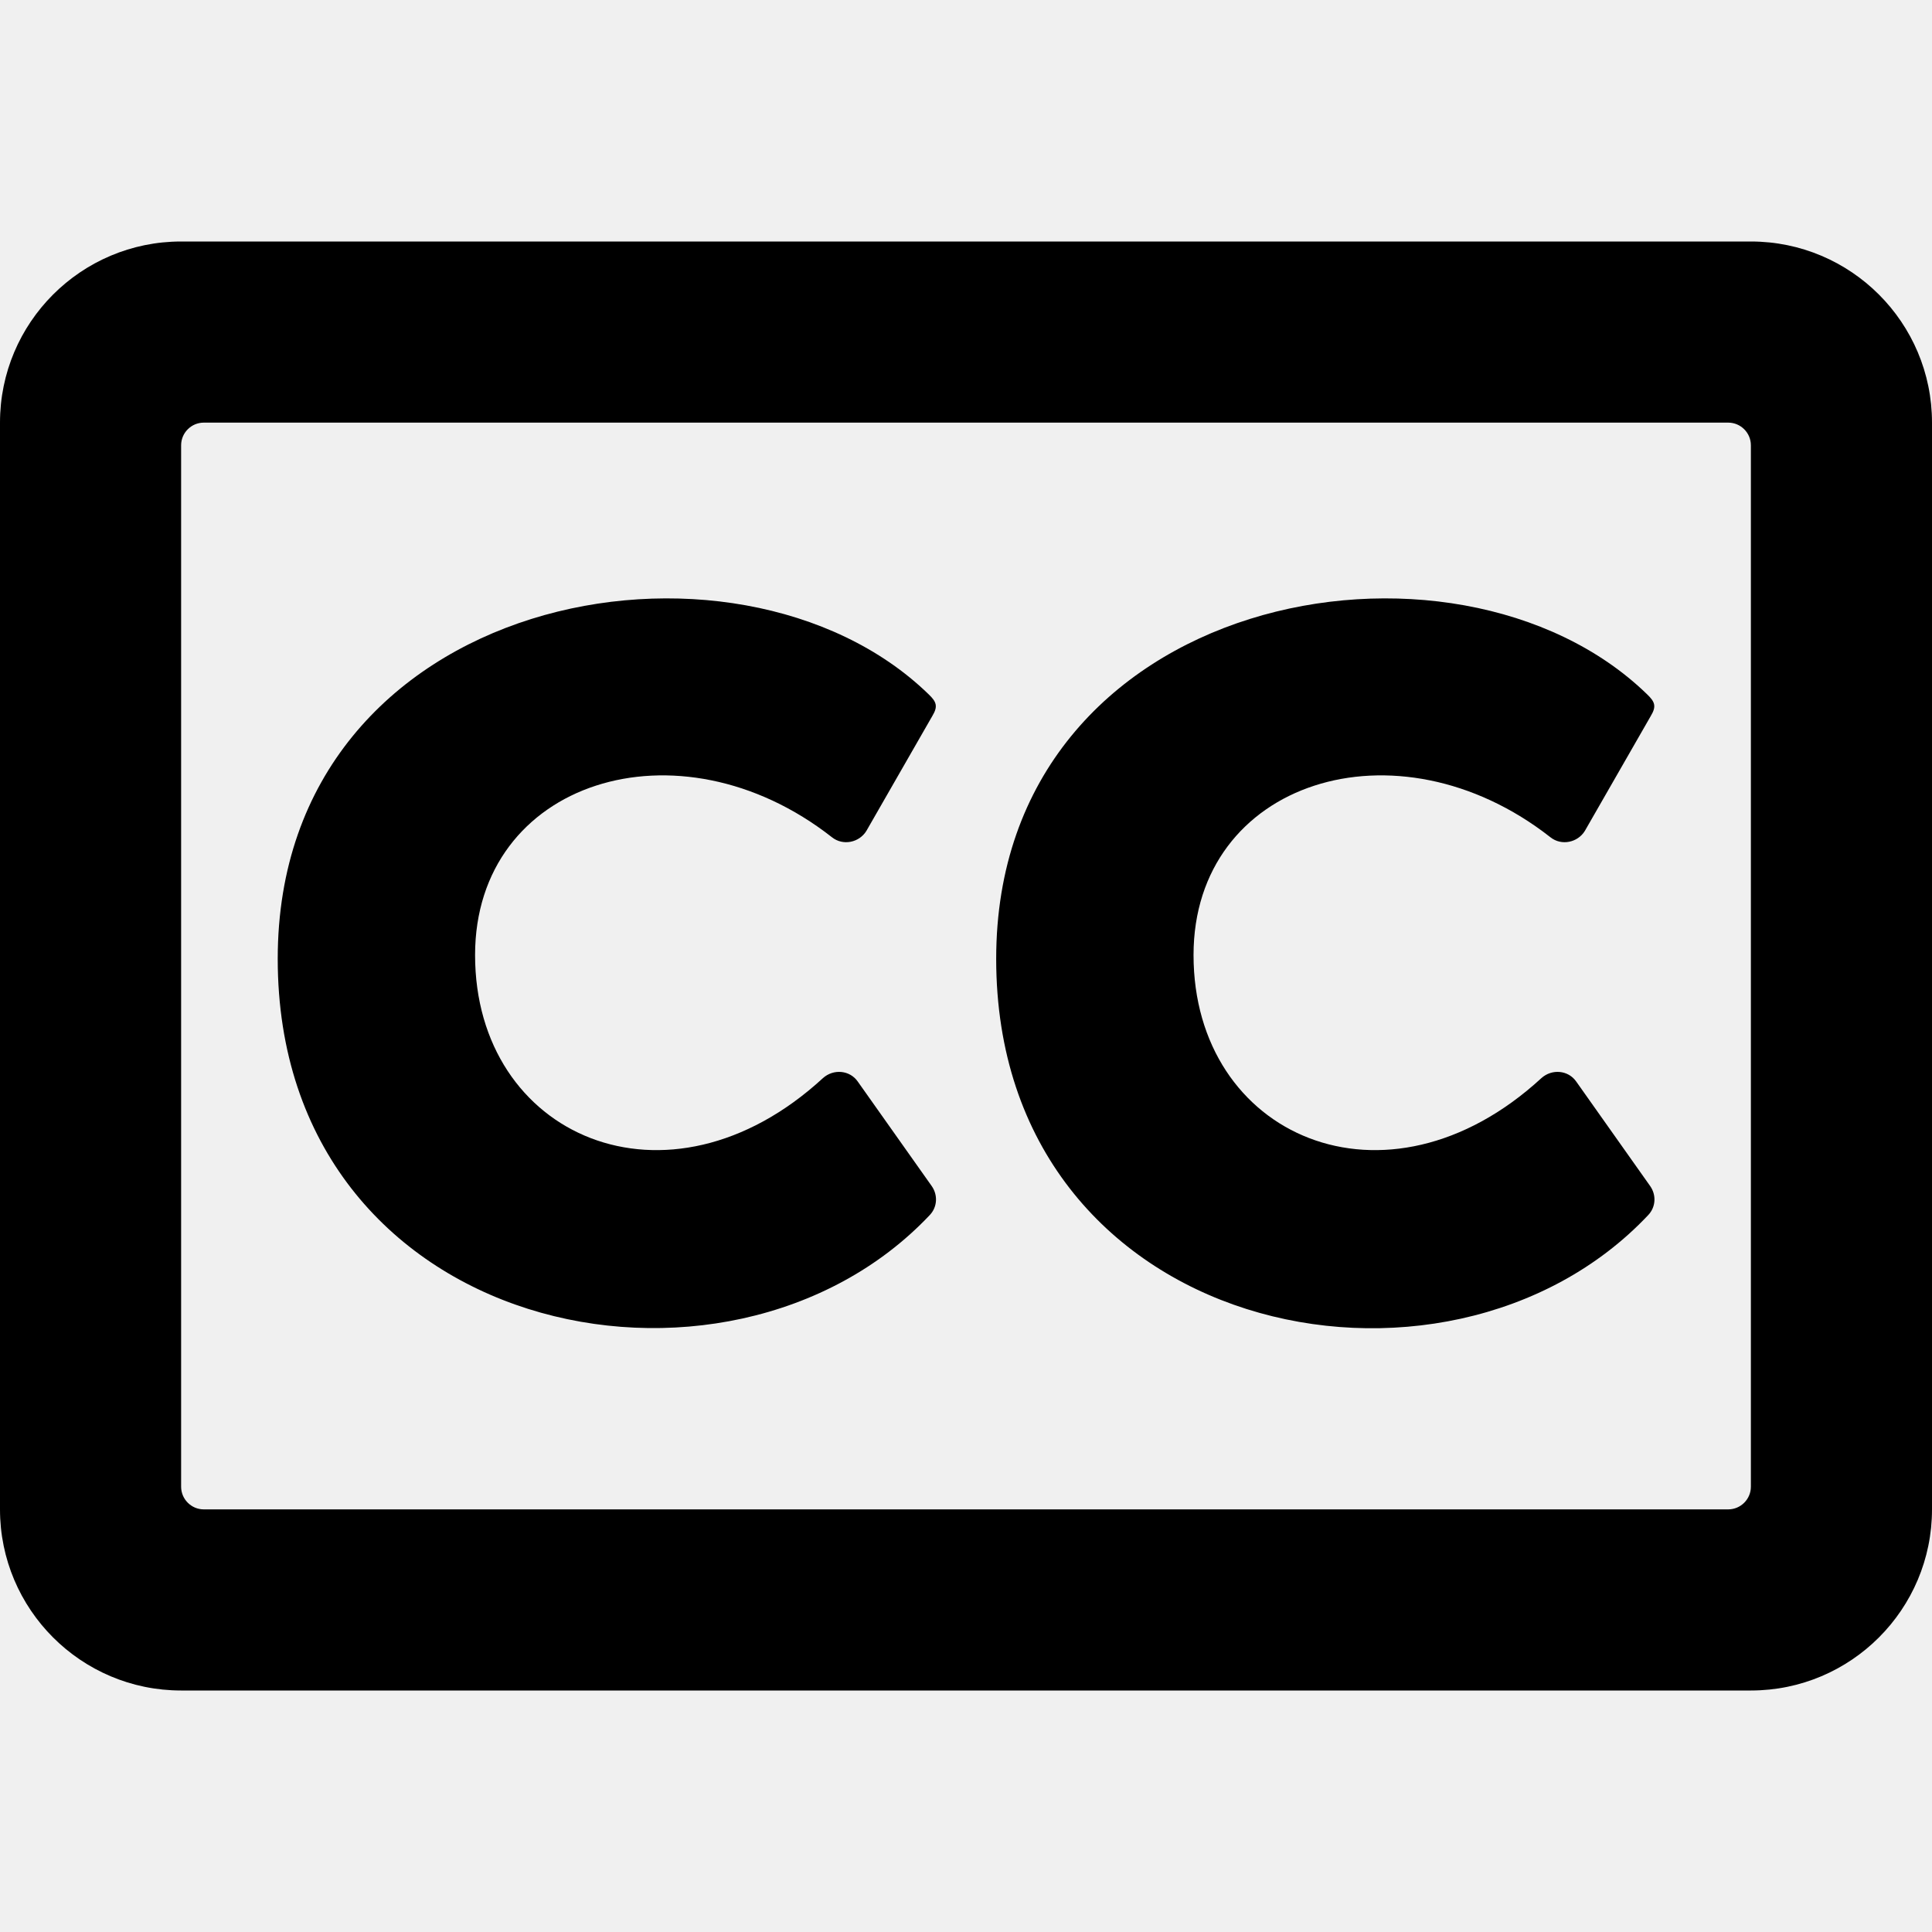
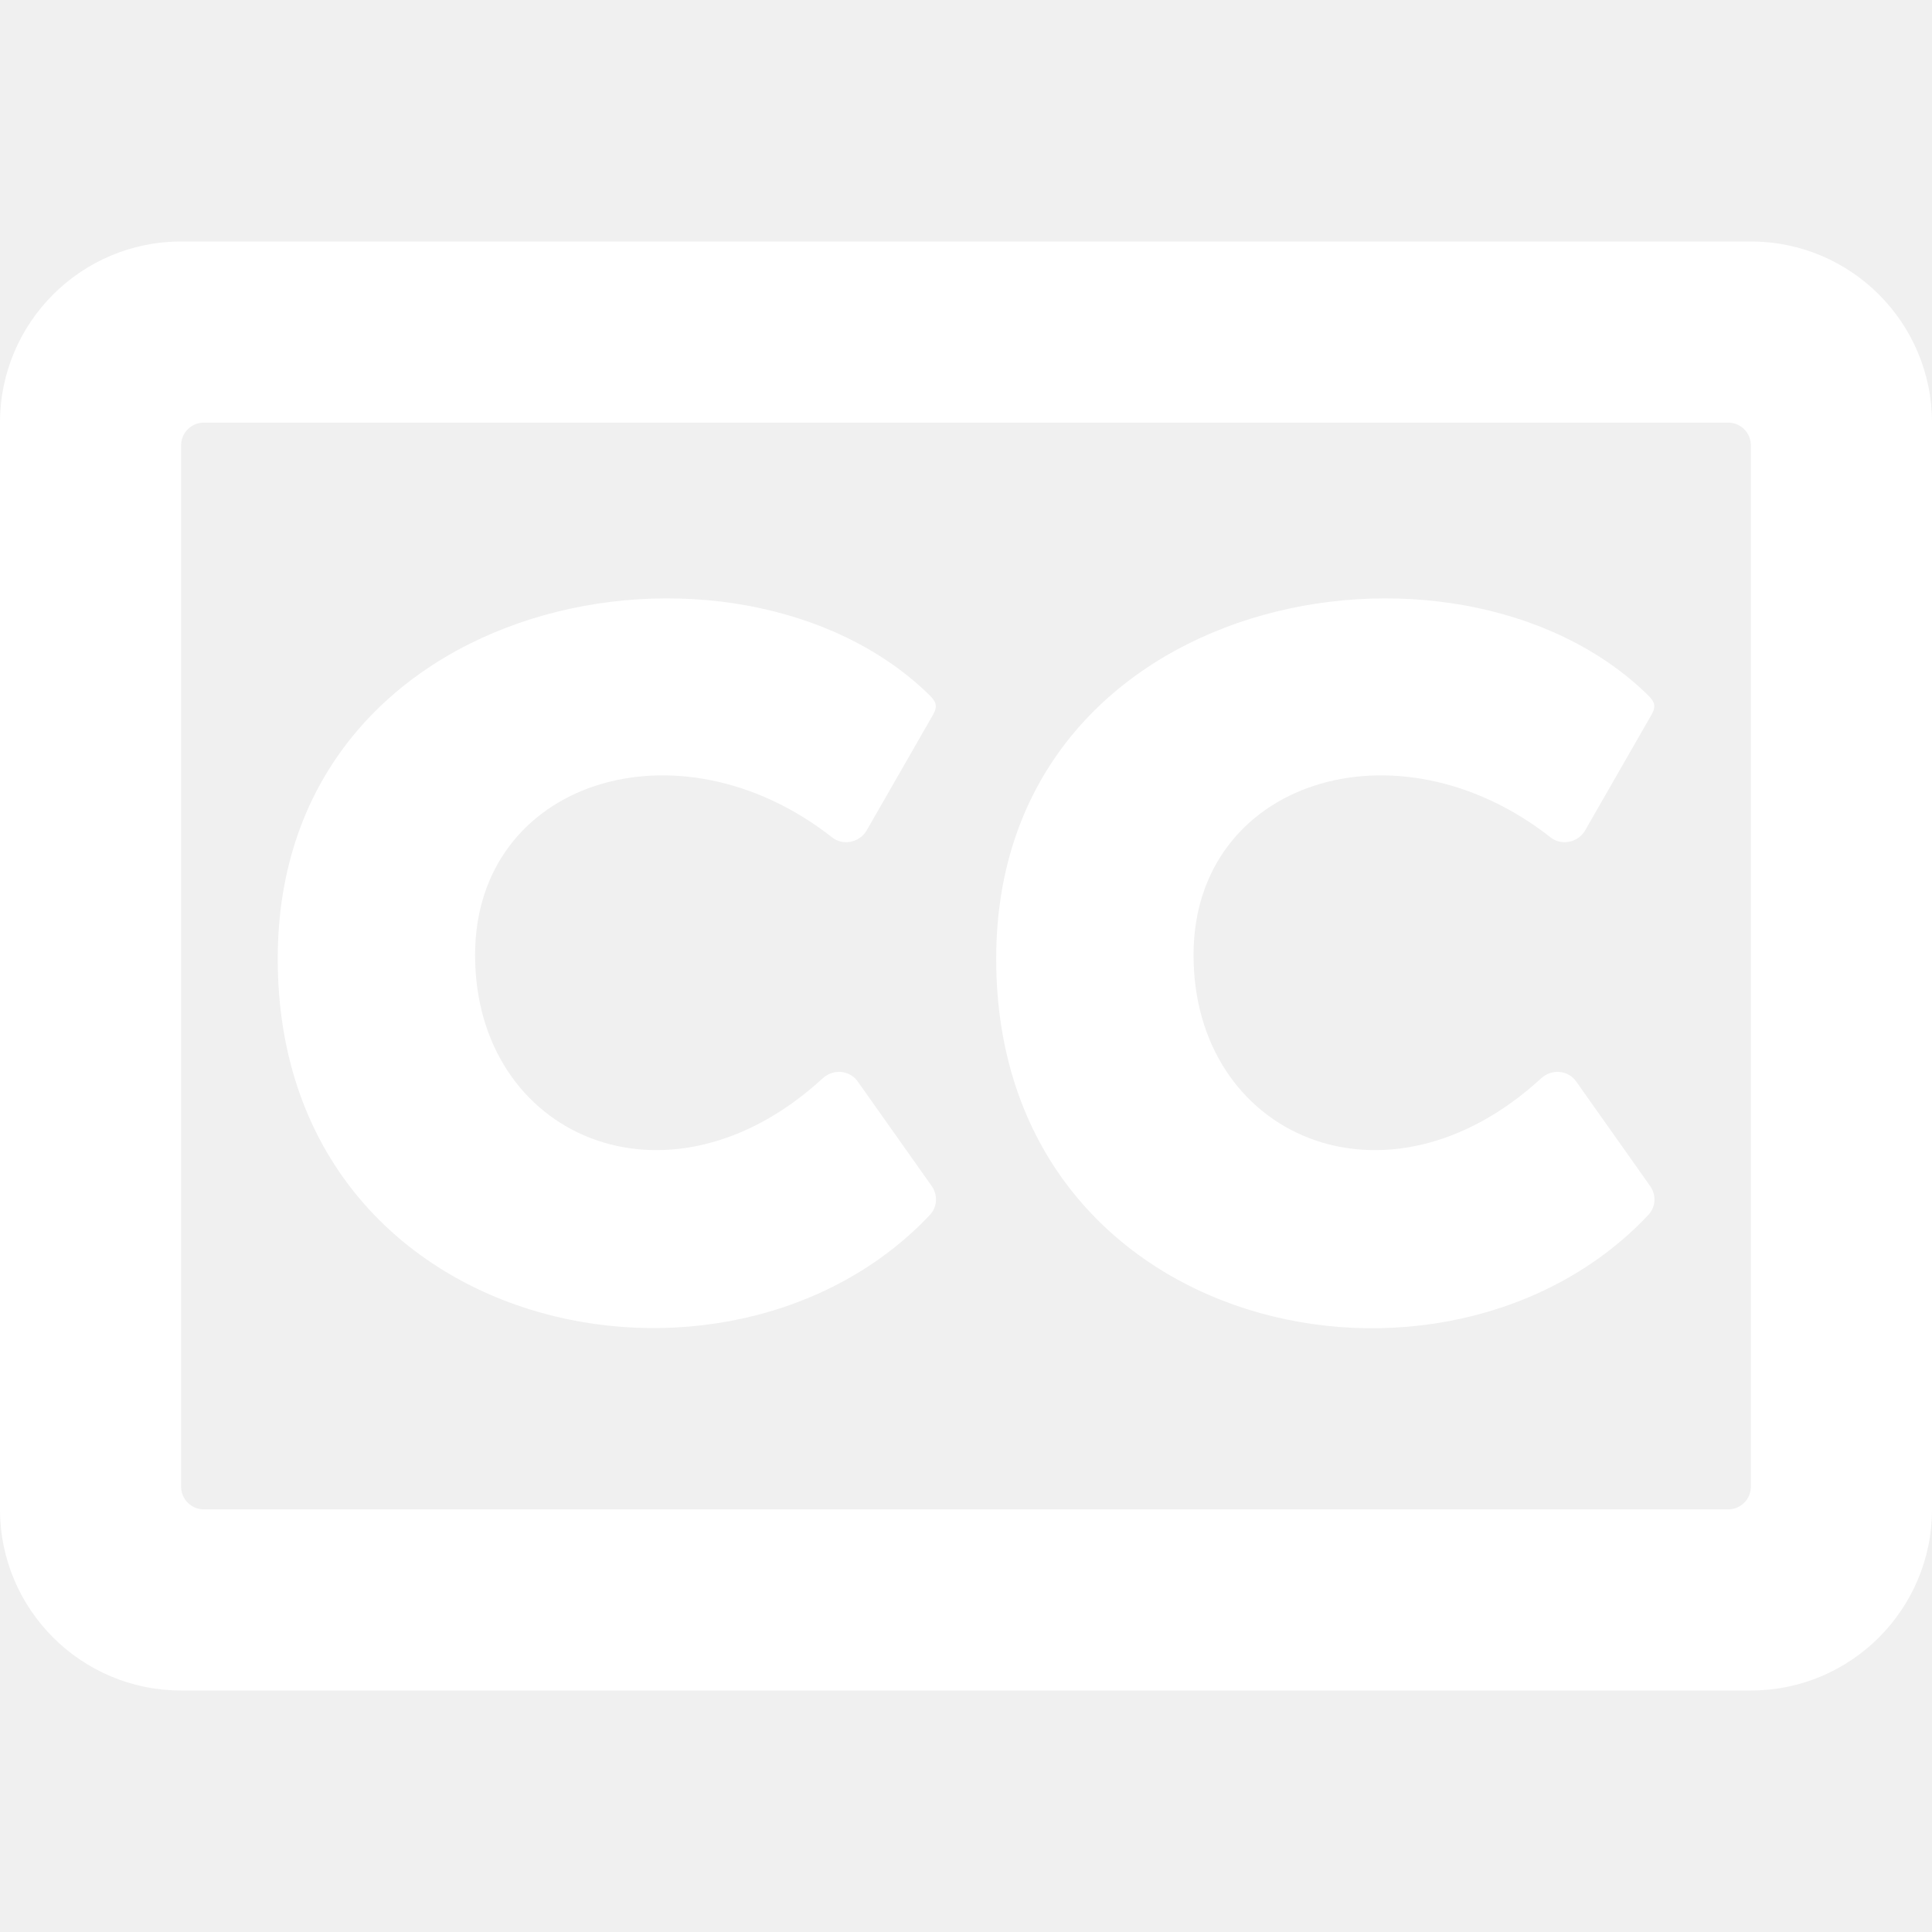
<svg xmlns="http://www.w3.org/2000/svg" viewBox="0 0 512 512">
-   <path d="M464 64H48C21.5 64 0 85.5 0 112v288c0 26.5 21.5 48 48 48h416c26.5 0 48-21.5 48-48V112c0-26.5-21.5-48-48-48zm-6 336H54c-3.3 0-6-2.7-6-6V118c0-3.3 2.7-6 6-6h404c3.3 0 6 2.7 6 6v276c0 3.3-2.7 6-6 6zm-211.1-85.7c1.7 2.4 1.5 5.6-.5 7.7-53.6 56.8-172.8 32.1-172.8-67.9 0-97.3 121.7-119.5 172.5-70.1 2.1 2 2.5 3.2 1 5.7l-17.5 30.5c-1.9 3.1-6.2 4-9.1 1.7-40.8-32-94.6-14.9-94.6 31.2 0 48 51 70.5 92.2 32.6 2.8-2.5 7.1-2.1 9.2.9l19.6 27.7zm190.4 0c1.7 2.4 1.5 5.6-.5 7.7-53.6 56.9-172.8 32.1-172.8-67.9 0-97.3 121.7-119.5 172.5-70.1 2.1 2 2.5 3.2 1 5.7L420 220.2c-1.9 3.1-6.2 4-9.1 1.7-40.8-32-94.6-14.9-94.6 31.2 0 48 51 70.5 92.2 32.6 2.8-2.5 7.1-2.1 9.2.9l19.6 27.7z" />
+   <path fill="#ffffff" d="M464 64H48C21.5 64 0 85.5 0 112v288c0 26.5 21.5 48 48 48h416c26.5 0 48-21.5 48-48V112c0-26.5-21.5-48-48-48zm-6 336H54c-3.3 0-6-2.7-6-6V118c0-3.3 2.7-6 6-6h404c3.3 0 6 2.7 6 6v276c0 3.3-2.7 6-6 6zm-211.1-85.7c1.7 2.4 1.5 5.6-.5 7.7-53.6 56.8-172.8 32.1-172.8-67.9 0-97.3 121.7-119.5 172.5-70.1 2.1 2 2.5 3.2 1 5.7l-17.5 30.5c-1.9 3.1-6.2 4-9.1 1.7-40.8-32-94.6-14.9-94.6 31.2 0 48 51 70.5 92.2 32.6 2.8-2.5 7.1-2.1 9.2.9l19.6 27.7zm190.4 0c1.7 2.4 1.5 5.6-.5 7.7-53.6 56.9-172.8 32.1-172.8-67.9 0-97.3 121.7-119.5 172.5-70.1 2.1 2 2.5 3.2 1 5.7L420 220.2c-1.9 3.1-6.2 4-9.1 1.7-40.8-32-94.6-14.9-94.6 31.2 0 48 51 70.5 92.2 32.6 2.8-2.5 7.1-2.1 9.2.9l19.6 27.7z" />
</svg>
